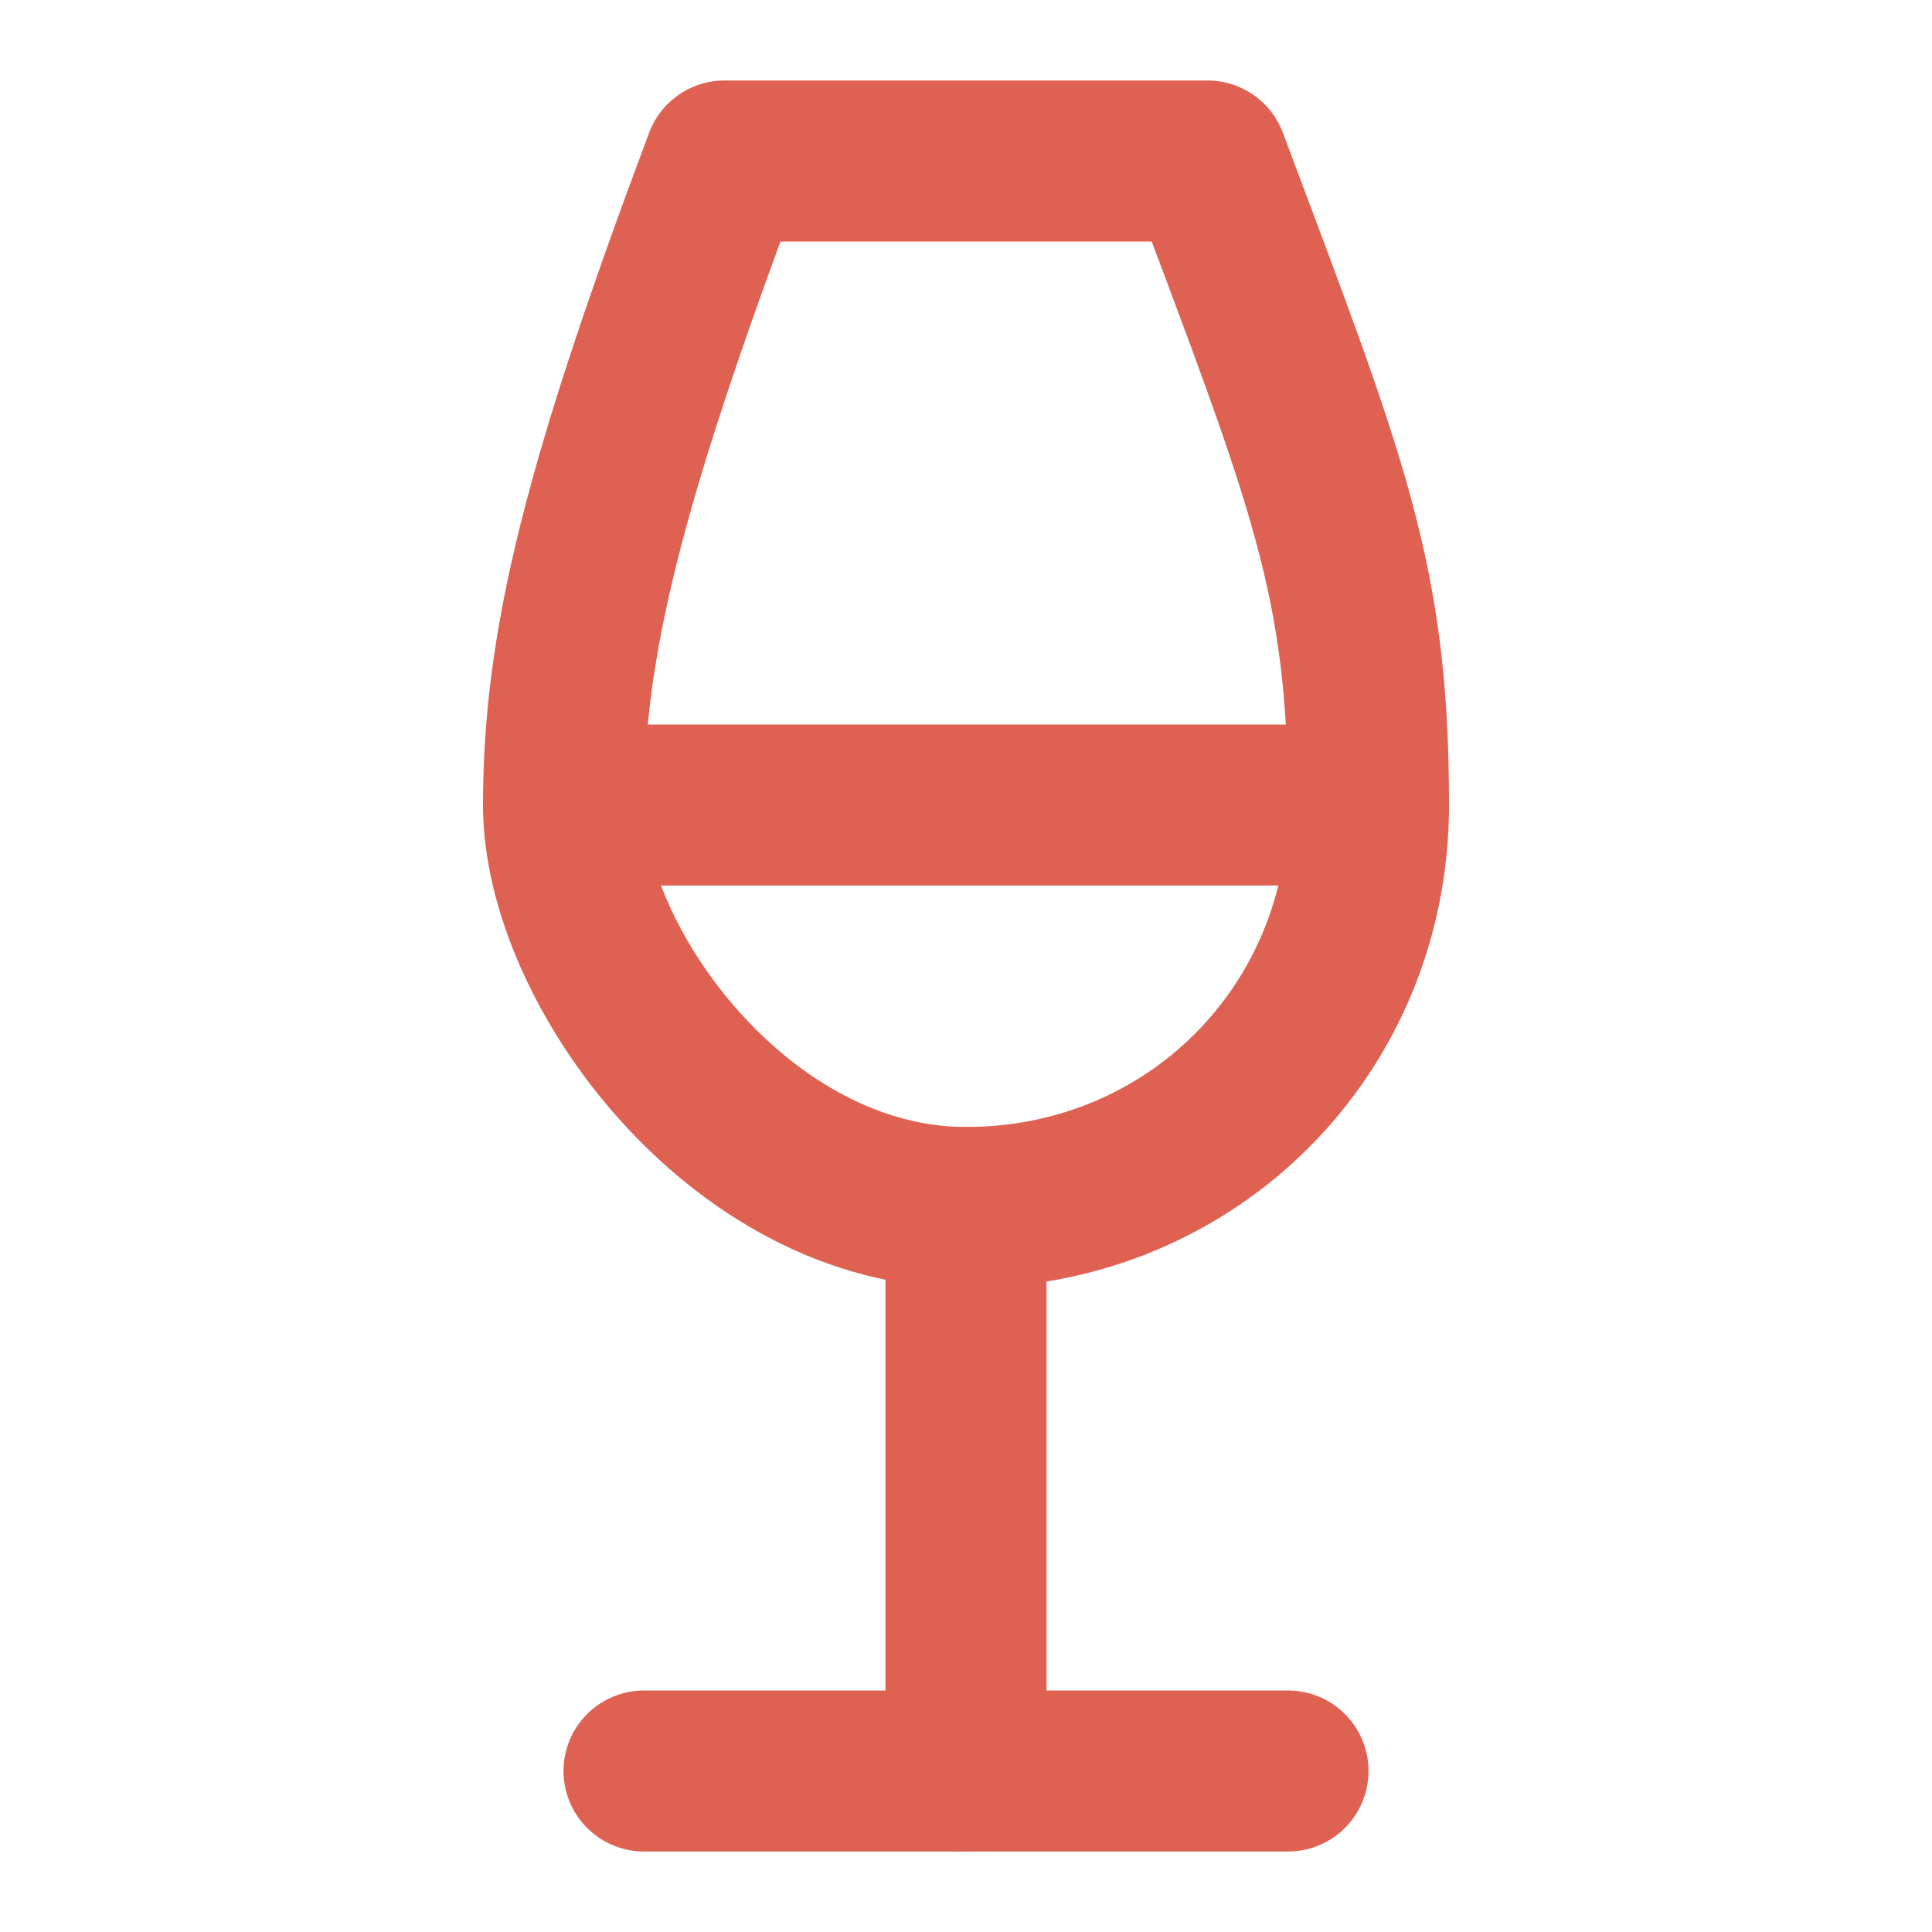
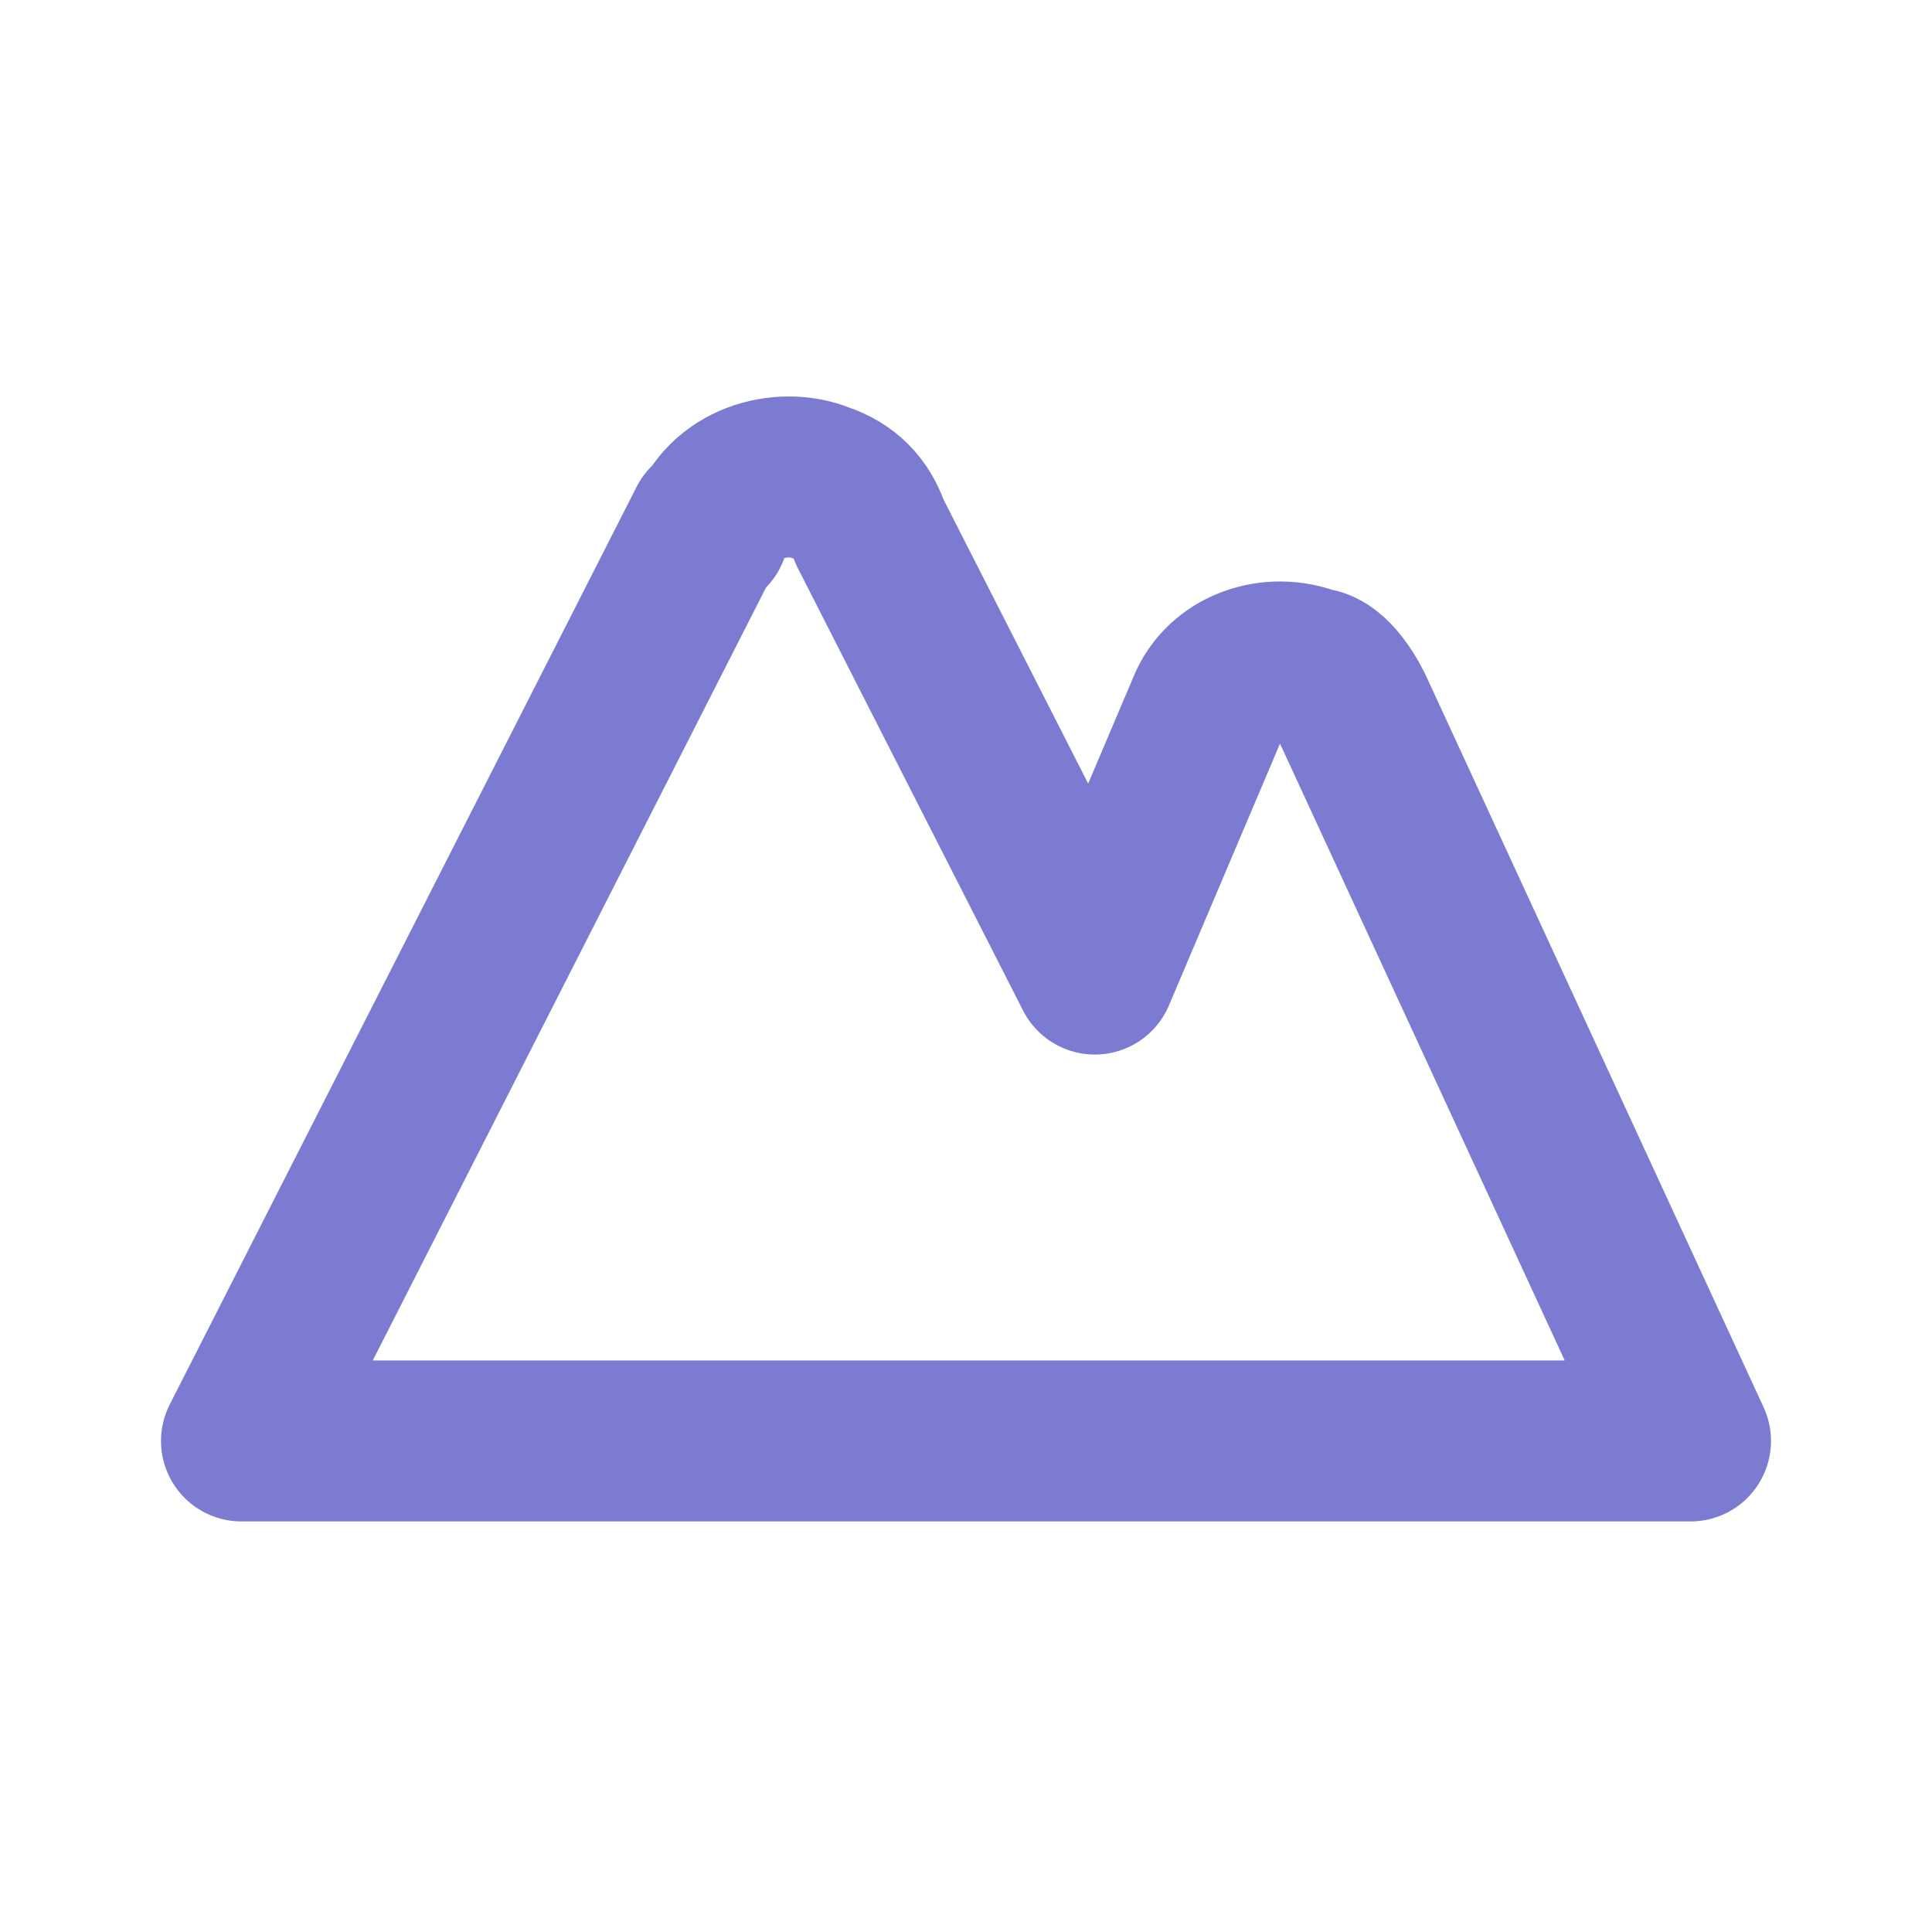
<svg xmlns="http://www.w3.org/2000/svg" id="Layer_1" version="1.1" viewBox="0 0 24 24">
  <defs>
    <style>
      .st0 {
        fill: none;
-         stroke: #de6152;
+         stroke: #7b7cd1;
        stroke-linecap: round;
        stroke-linejoin: round;
        stroke-width: 2px;
      }
    </style>
  </defs>
-   <path class="st0" d="M8,22h8" />
-   <path class="st0" d="M7,10h10" />
-   <path class="st0" d="M12,15v7" />
-   <path class="st0" d="M12,15c2.8,0,5-2.2,5-5s-.5-4-2-8h-6c-1.5,4-2,6-2,8s2.2,5,5,5Z" />
+   <path class="st0" d="M8.8,6.6c.2-.6.9-.8,1.4-.6.3.1.5.3.6.6l2.8,5.5h0l1.4-3.3c.2-.5.8-.7,1.3-.5.2,0,.4.3.5.5l4.2,9.1H3l5.8-11.4Z" />
</svg>
